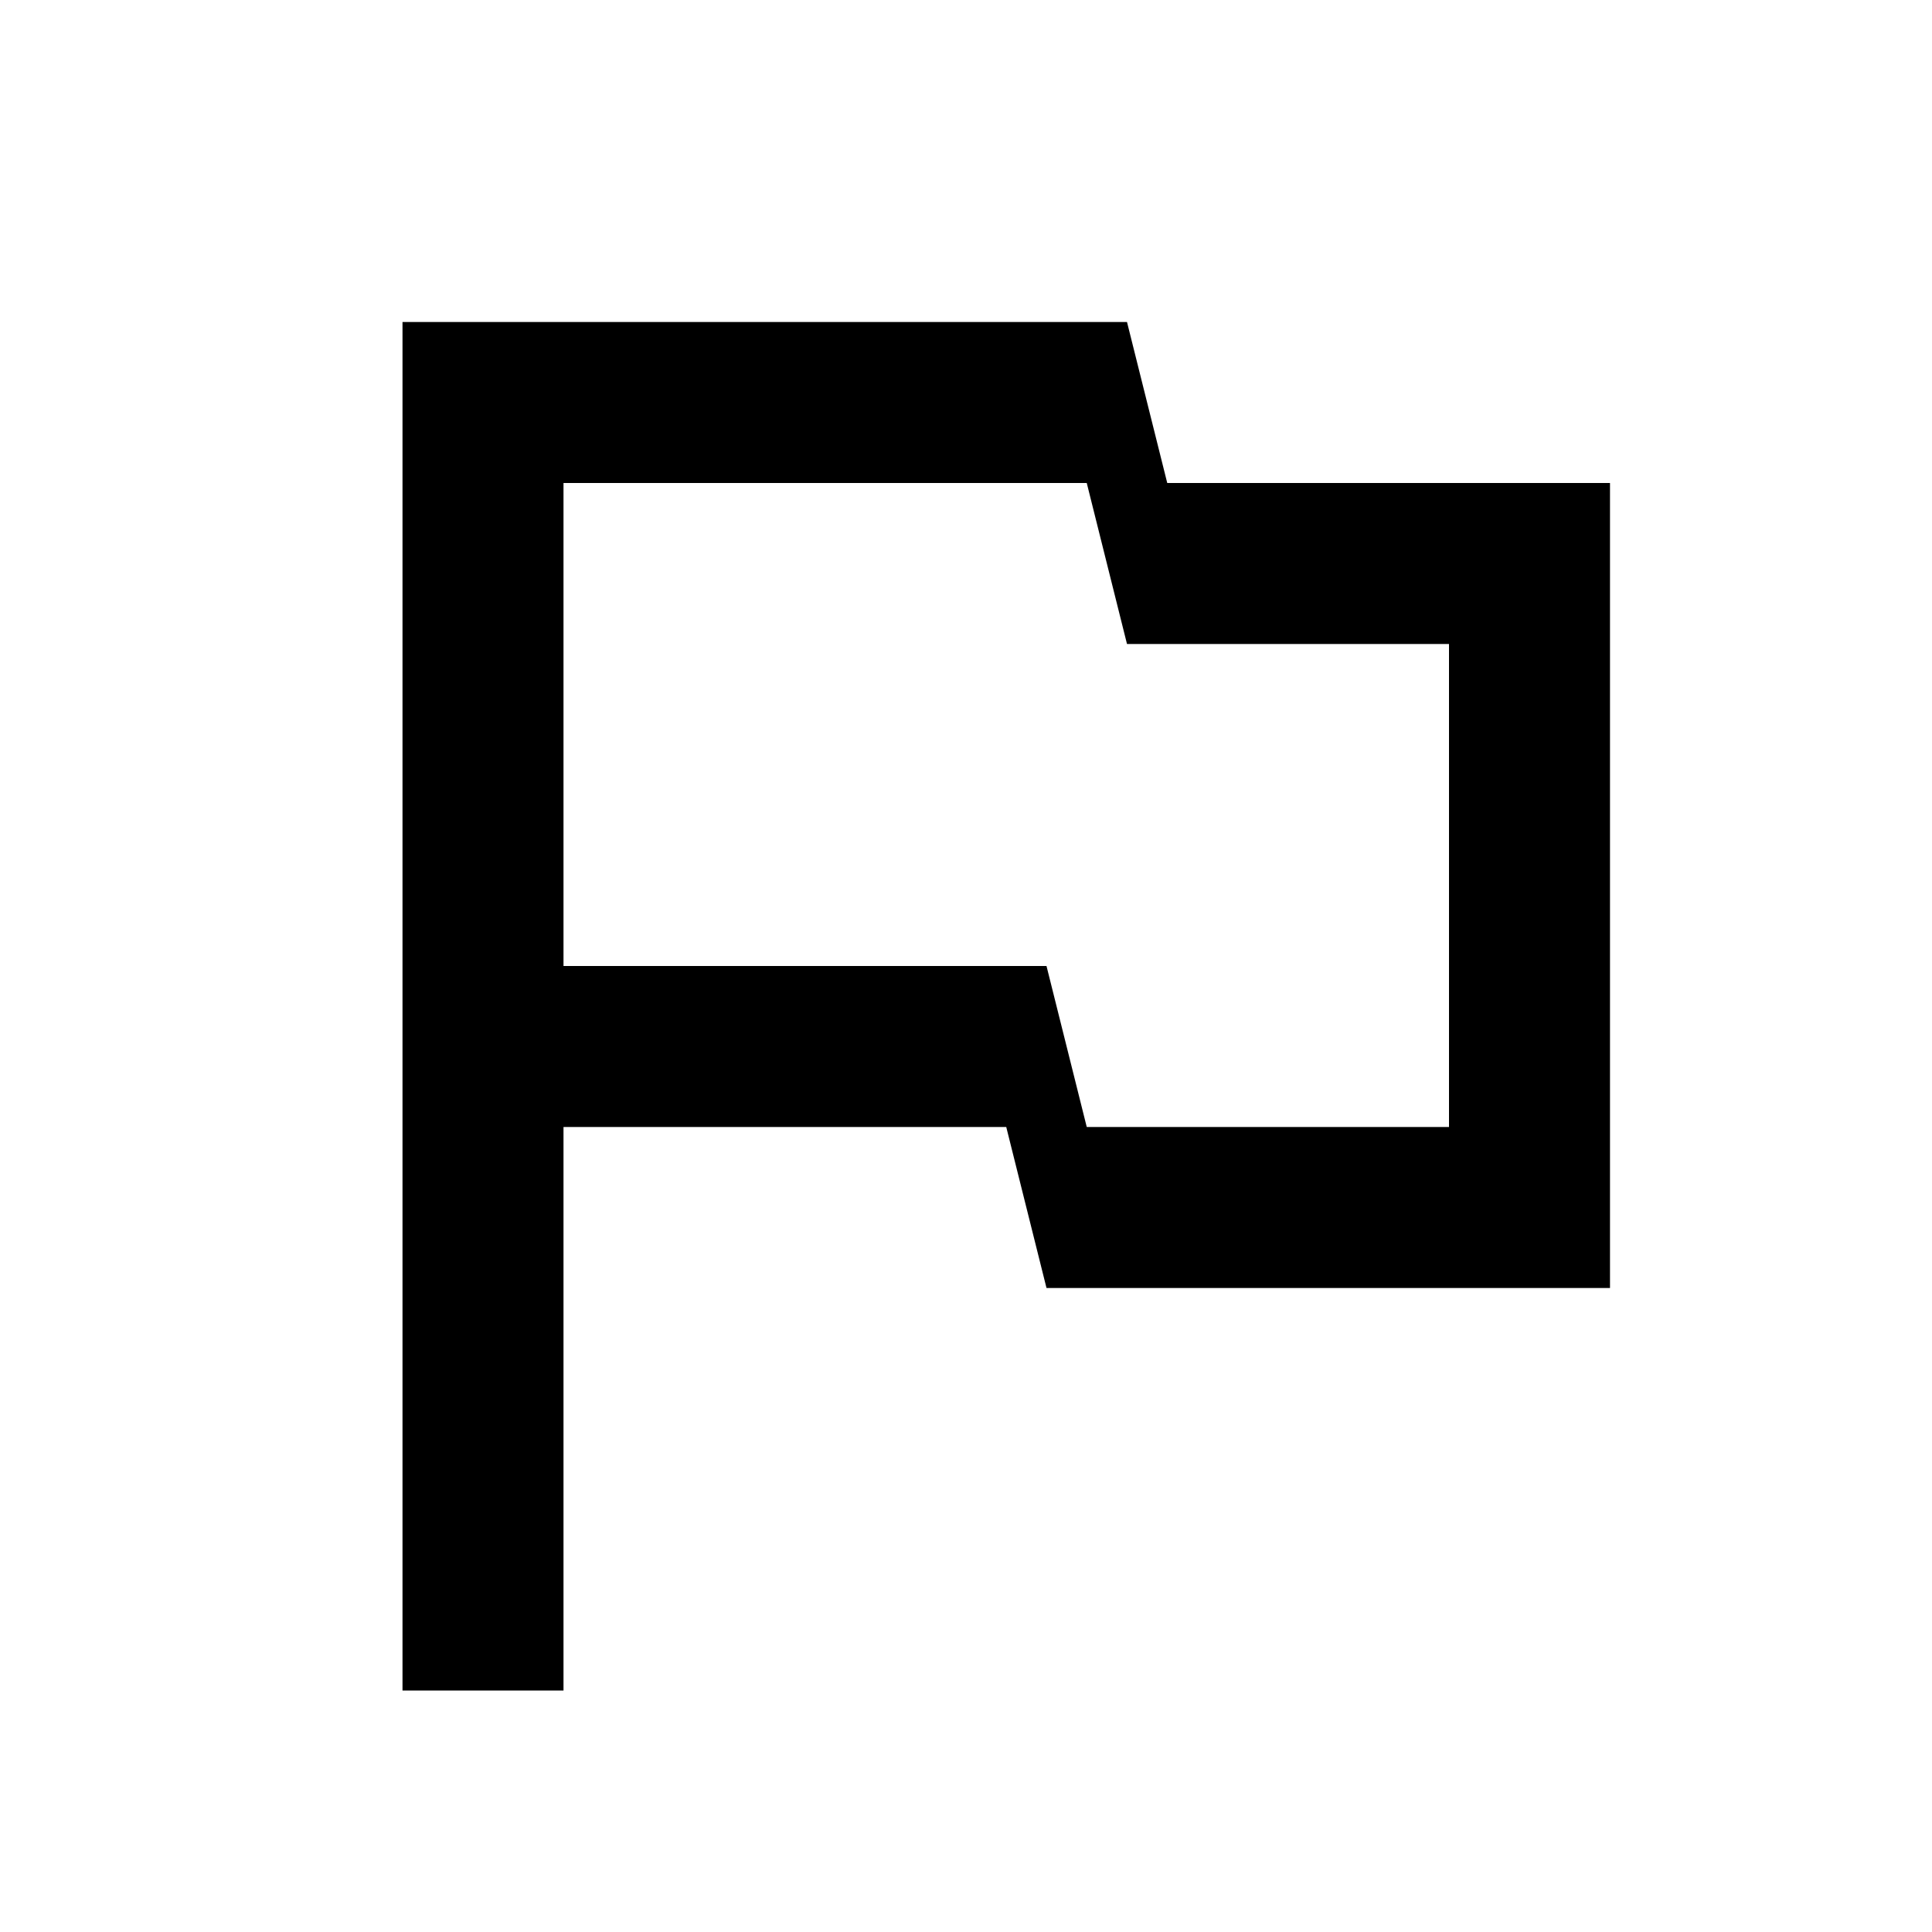
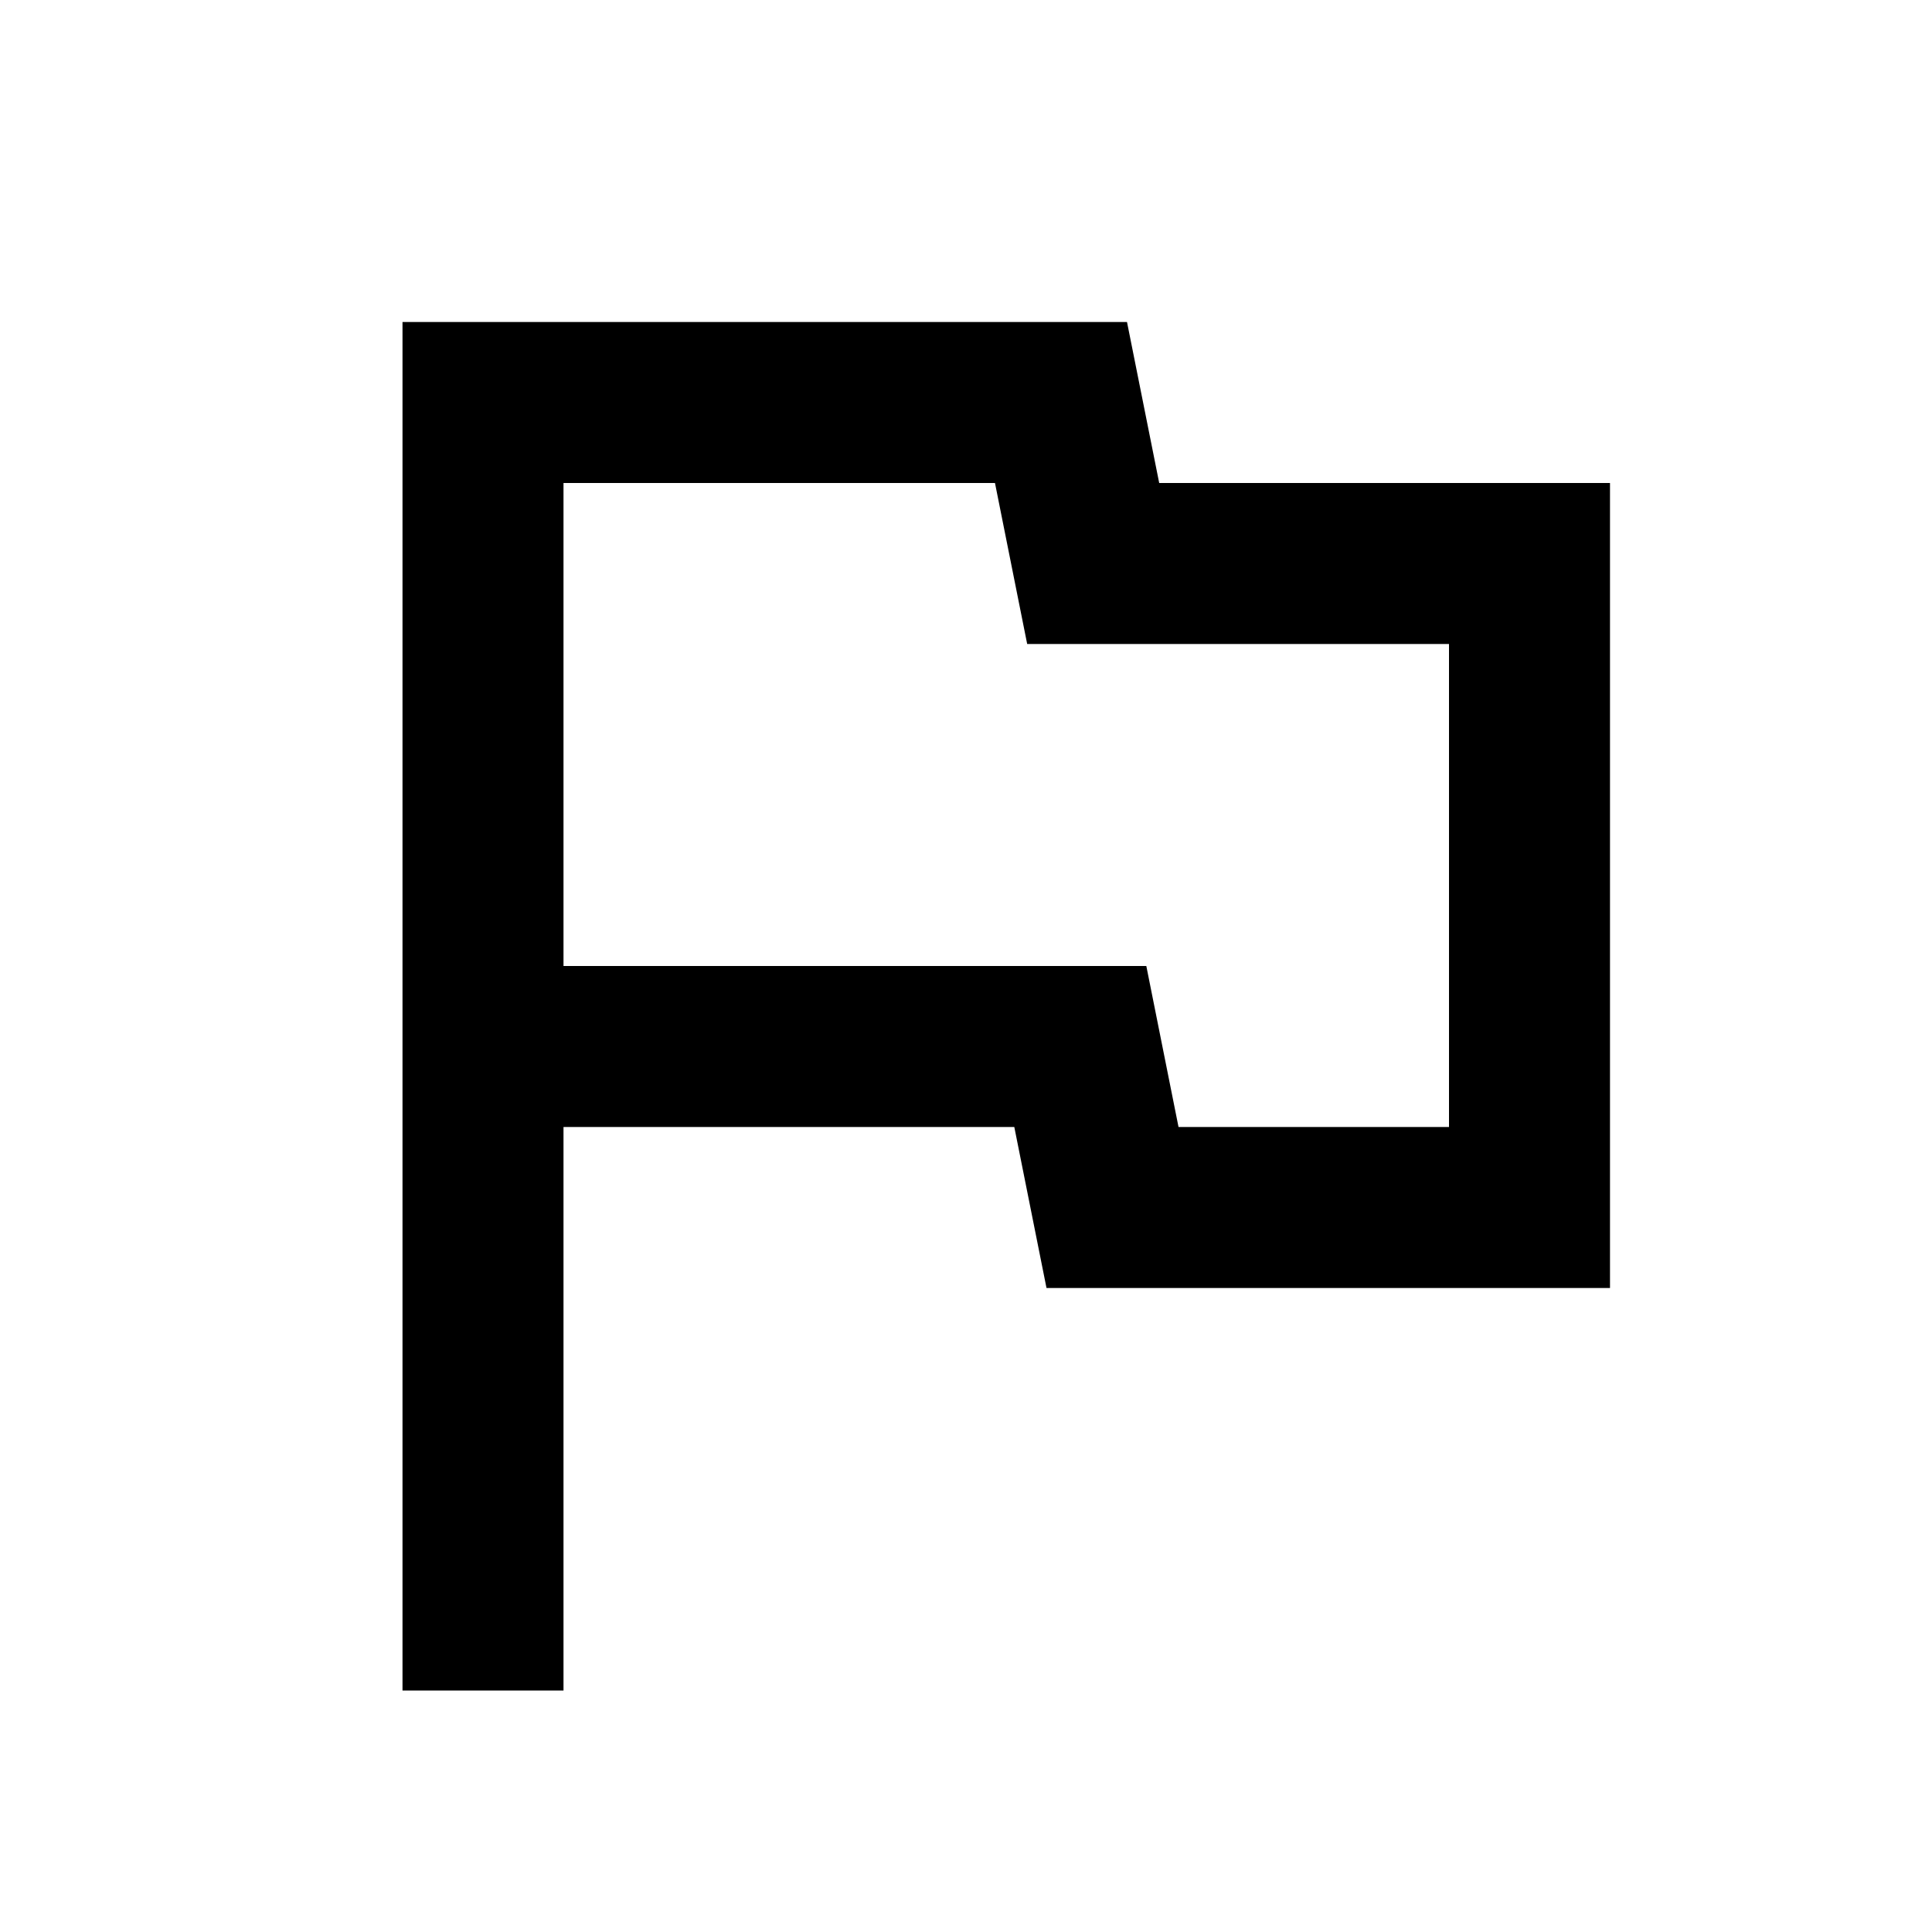
<svg xmlns="http://www.w3.org/2000/svg" version="1.1" id="mdi-flag-outline" width="24" height="24" viewBox="0 0 24 24">
-   <path d="M14.5,6H20V16H13L12.5,14H7V21H5V4H14L14.5,6M7,6V12H13L13.5,14H18V8H14L13.5,6H7Z" />
+   <path d="M12.36,6L12.76,8H18V14H14.64L14.24,12H7V6H12.36M14,4H5V21H7V14H12.6L13,16H20V6H14.4" />
</svg>
